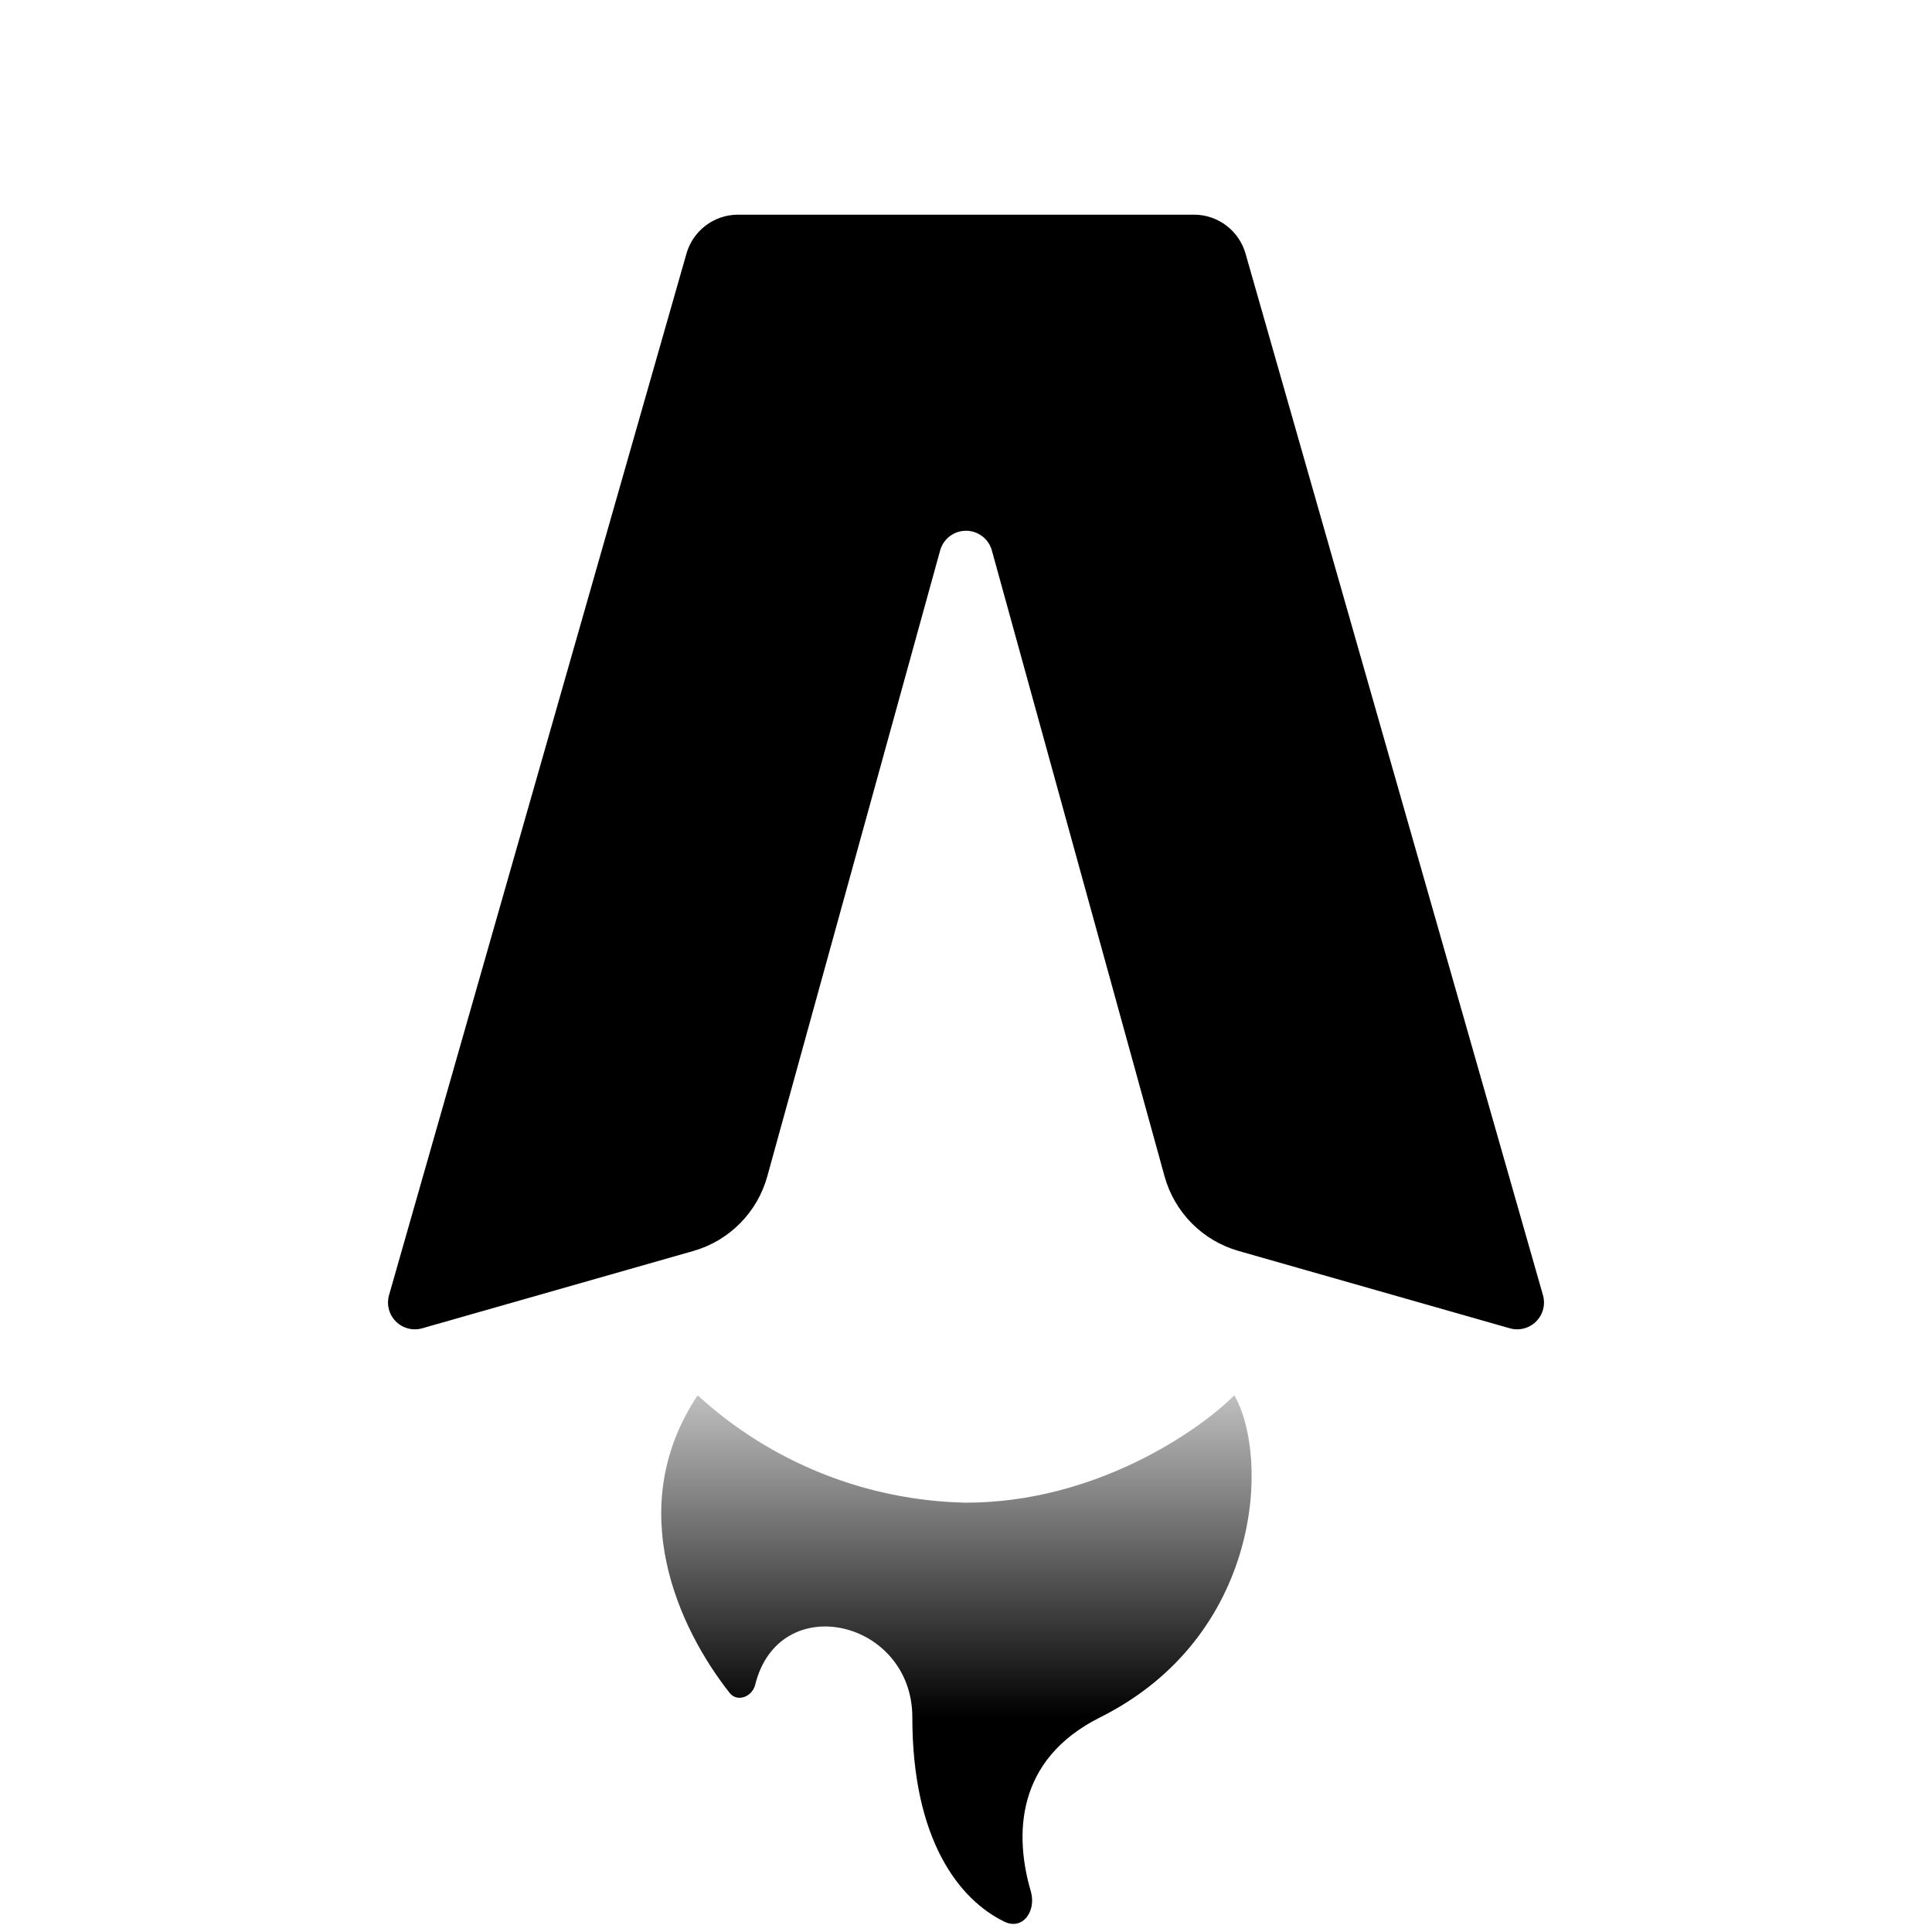
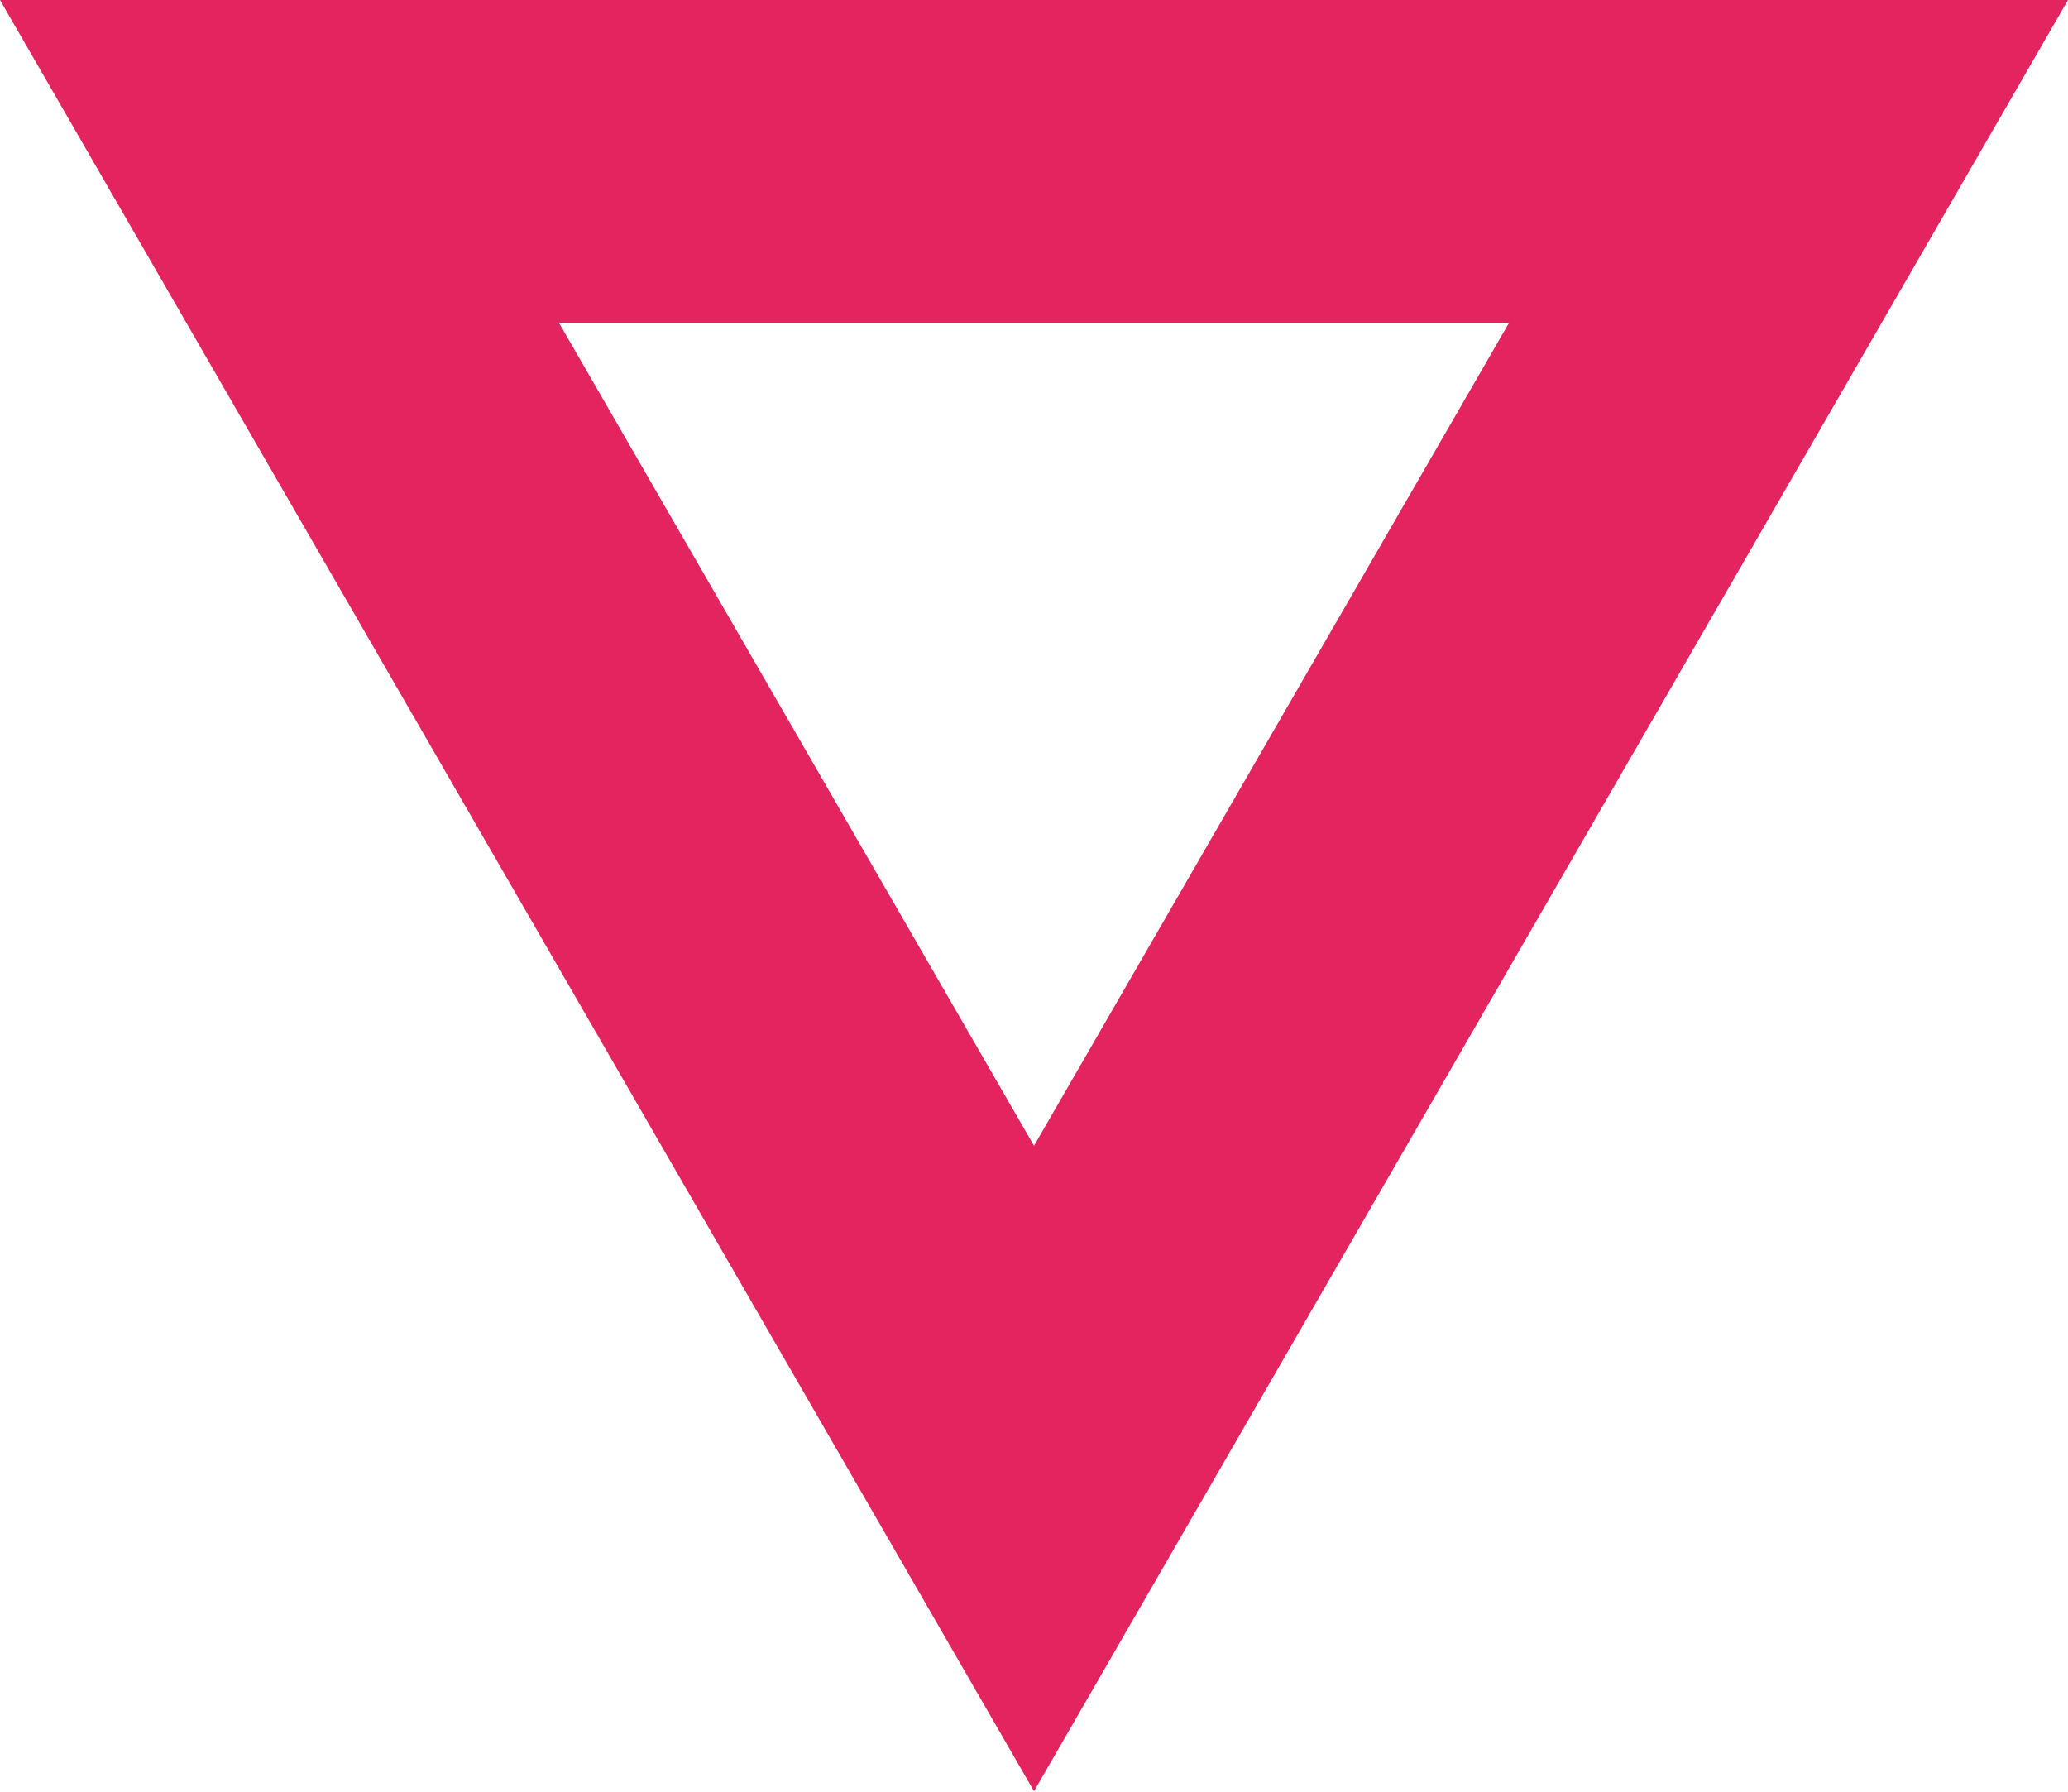
- <svg xmlns="http://www.w3.org/2000/svg" fill="none" viewBox="0 0 36 36">
-   <path fill="#000" d="M22.25 4h-8.5a1 1 0 0 0-.96.73l-5.54 19.4a.5.5 0 0 0 .62.62l5.05-1.44a2 2 0 0 0 1.38-1.4l3.22-11.66a.5.5 0 0 1 .96 0l3.22 11.67a2 2 0 0 0 1.38 1.39l5.05 1.44a.5.5 0 0 0 .62-.62l-5.54-19.4a1 1 0 0 0-.96-.73Z" />
-   <path fill="url(#gradient)" d="M18 28a7.63 7.63 0 0 1-5-2c-1.4 2.1-.35 4.35.6 5.55.14.17.41.07.47-.15.44-1.8 2.93-1.22 2.93.6 0 2.28.87 3.4 1.72 3.81.34.16.59-.2.49-.56-.31-1.05-.29-2.46 1.29-3.25 3-1.5 3.17-4.83 2.5-6-.67.67-2.6 2-5 2Z" />
-   <defs>
-     <linearGradient id="gradient" x1="16" x2="16" y1="32" y2="24" gradientUnits="userSpaceOnUse">
-       <stop stop-color="#000" />
-       <stop offset="1" stop-color="#000" stop-opacity="0" />
-     </linearGradient>
-   </defs>
-   <style>
-     @media (prefers-color-scheme:dark){:root{filter:invert(100%)}}
-   </style>
+ <svg xmlns="http://www.w3.org/2000/svg" width="128.172" height="111" viewBox="0 0 128.172 111" version="1.1" id="svg1">
+   <defs id="defs1" />
+   <g id="Page-1" stroke="none" stroke-width="1" fill="none" fill-rule="evenodd">
+     <path d="m 64.086,-17 46.765,81 H 17.321 L 40.703,23.5 Z" id="Star" stroke="#e4245e" stroke-width="20" transform="matrix(1,0,0,-1,0,74)" />
+   </g>
</svg>
